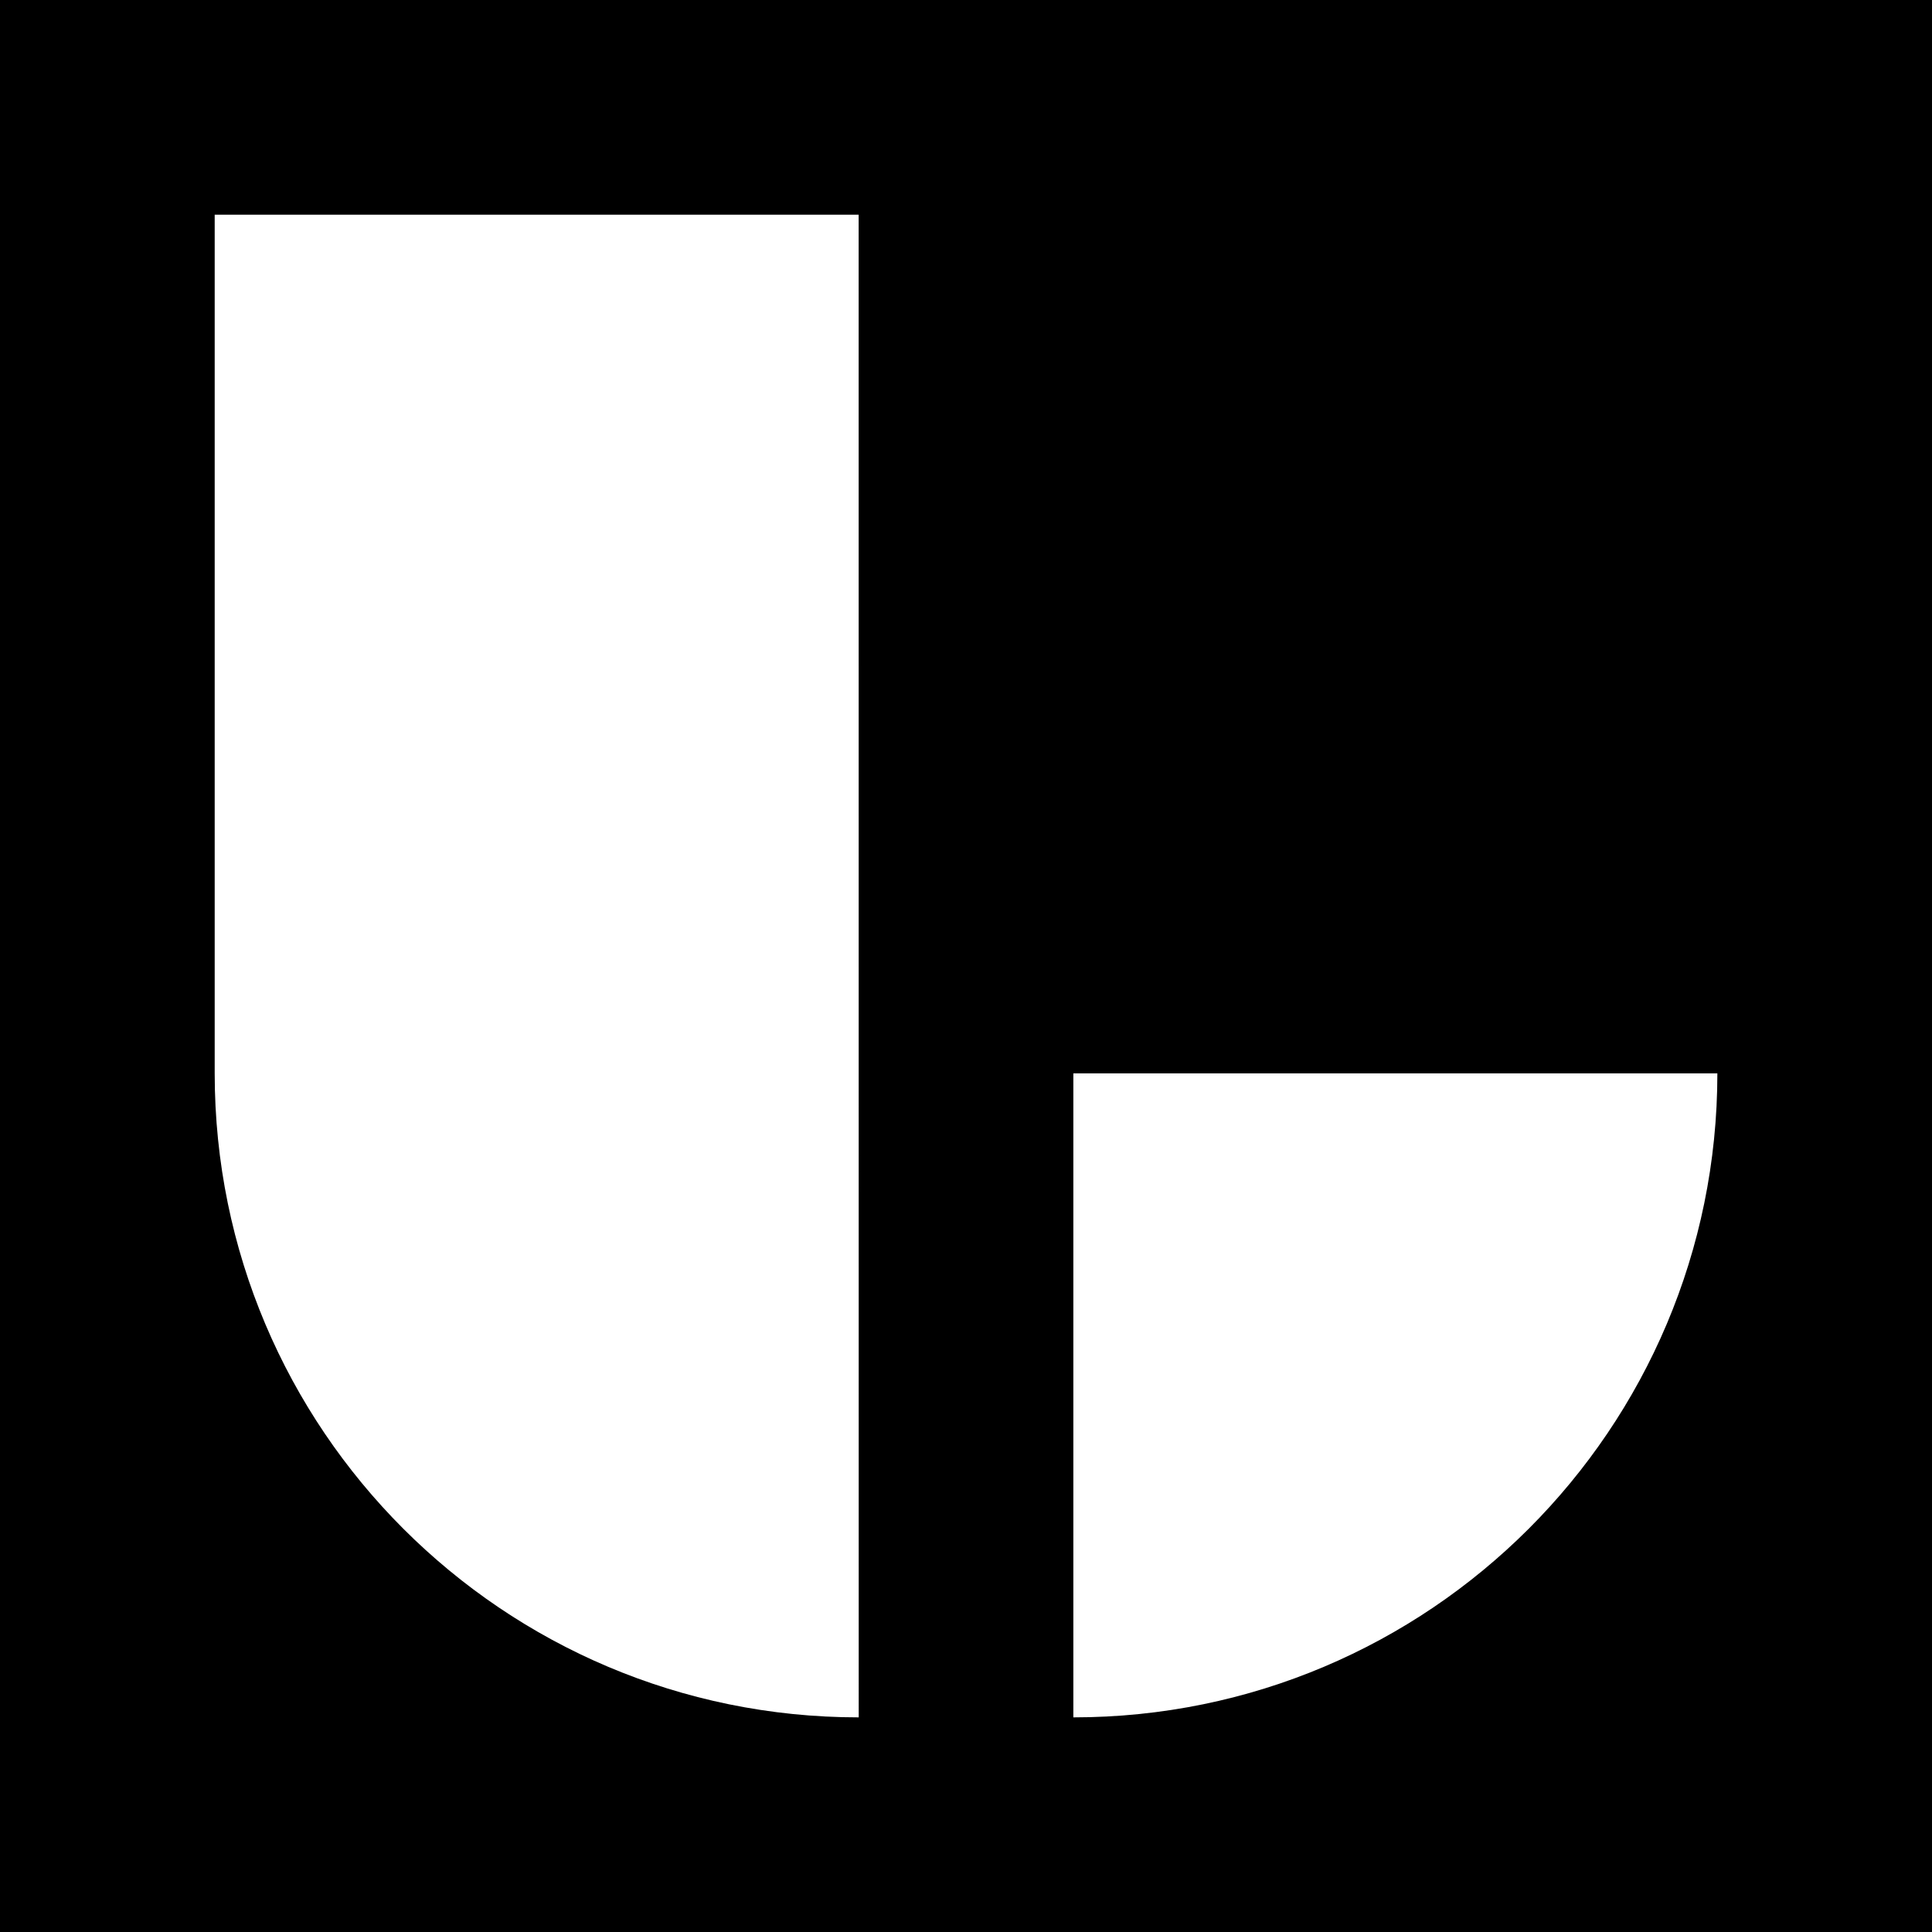
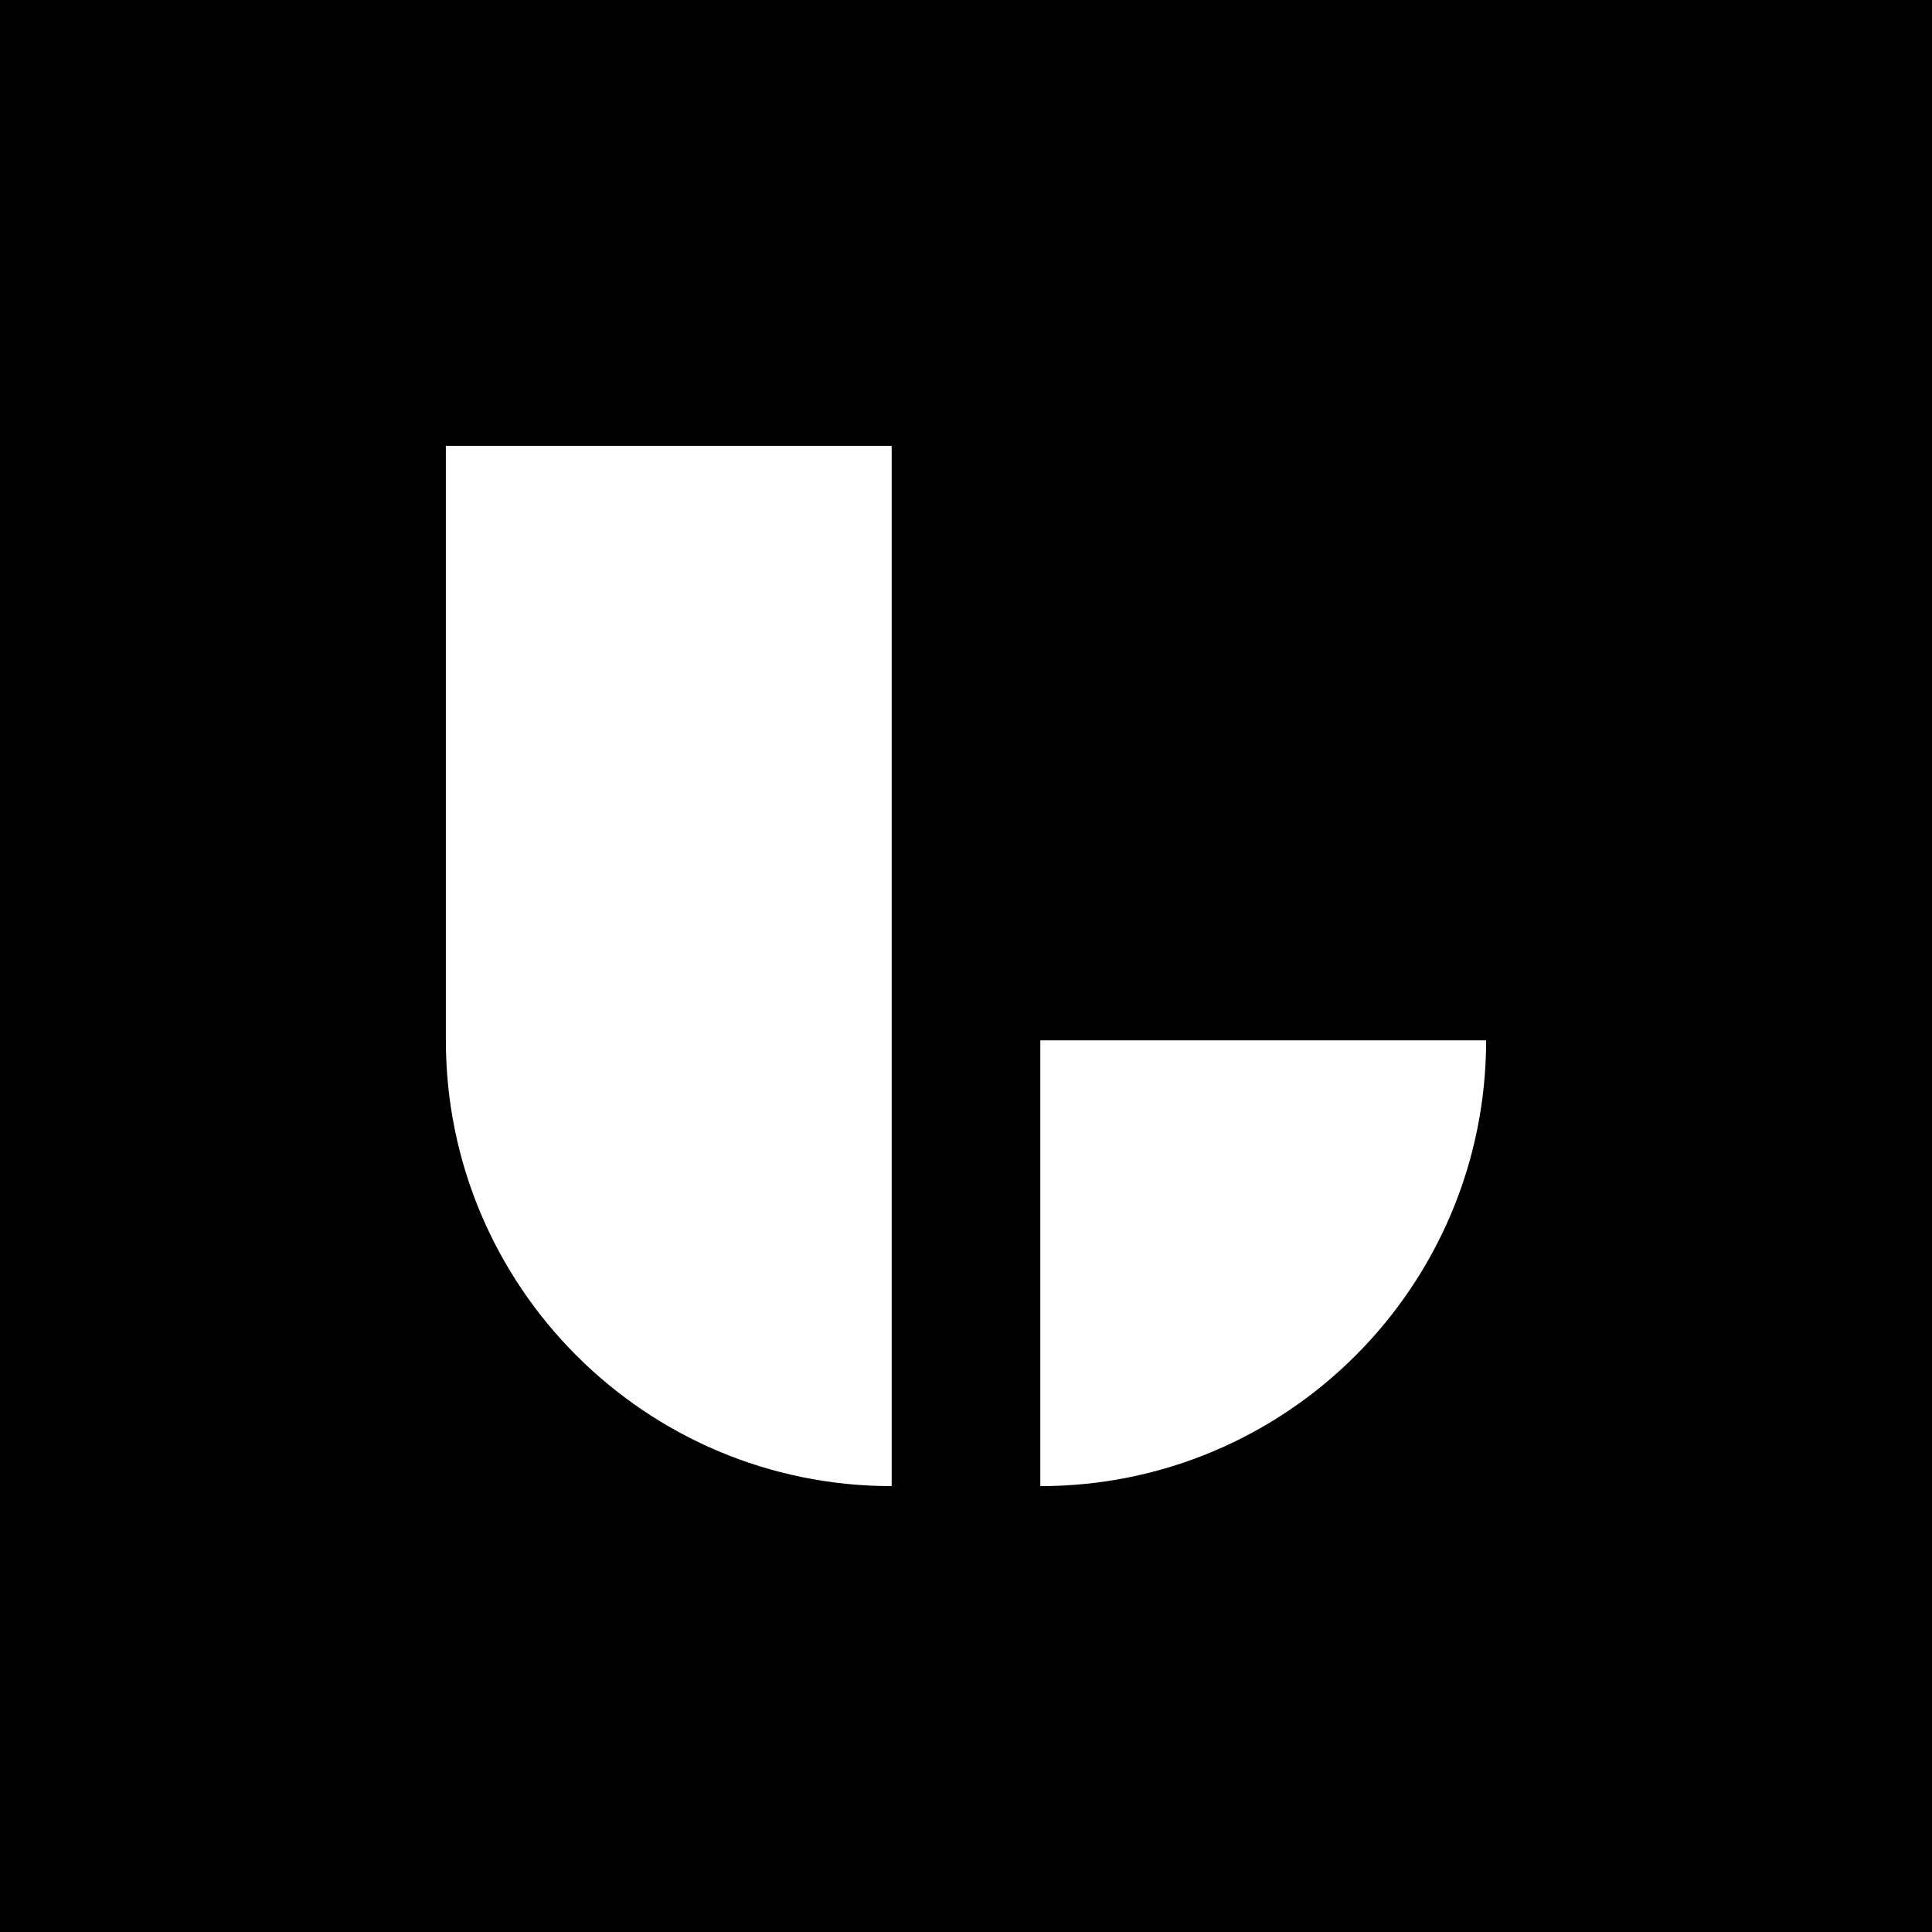
- <svg xmlns="http://www.w3.org/2000/svg" width="32" height="32" viewBox="0 0 32 32">
-   <path d="M0 0h32v32H0z" />
-   <path d="M17.778 17.778h10.667a10.667 10.667 0 0 1-10.667 10.667zM14.222 3.556H3.556v14.222a10.667 10.667 0 0 0 10.667 10.667z" fill="#fff" />
+ <svg xmlns="http://www.w3.org/2000/svg" width="32" height="32" viewBox="0 0 32 32" fill="none">
+   <path d="M0 0H32V32H0V0Z" fill="black" />
+   <path d="M17.231 17.231H24.615C24.615 21.309 21.309 24.615 17.231 24.615V17.231Z" fill="white" />
+   <path d="M14.769 7.385H7.385V17.231C7.385 21.309 10.691 24.615 14.769 24.615V7.385Z" fill="white" />
</svg>
